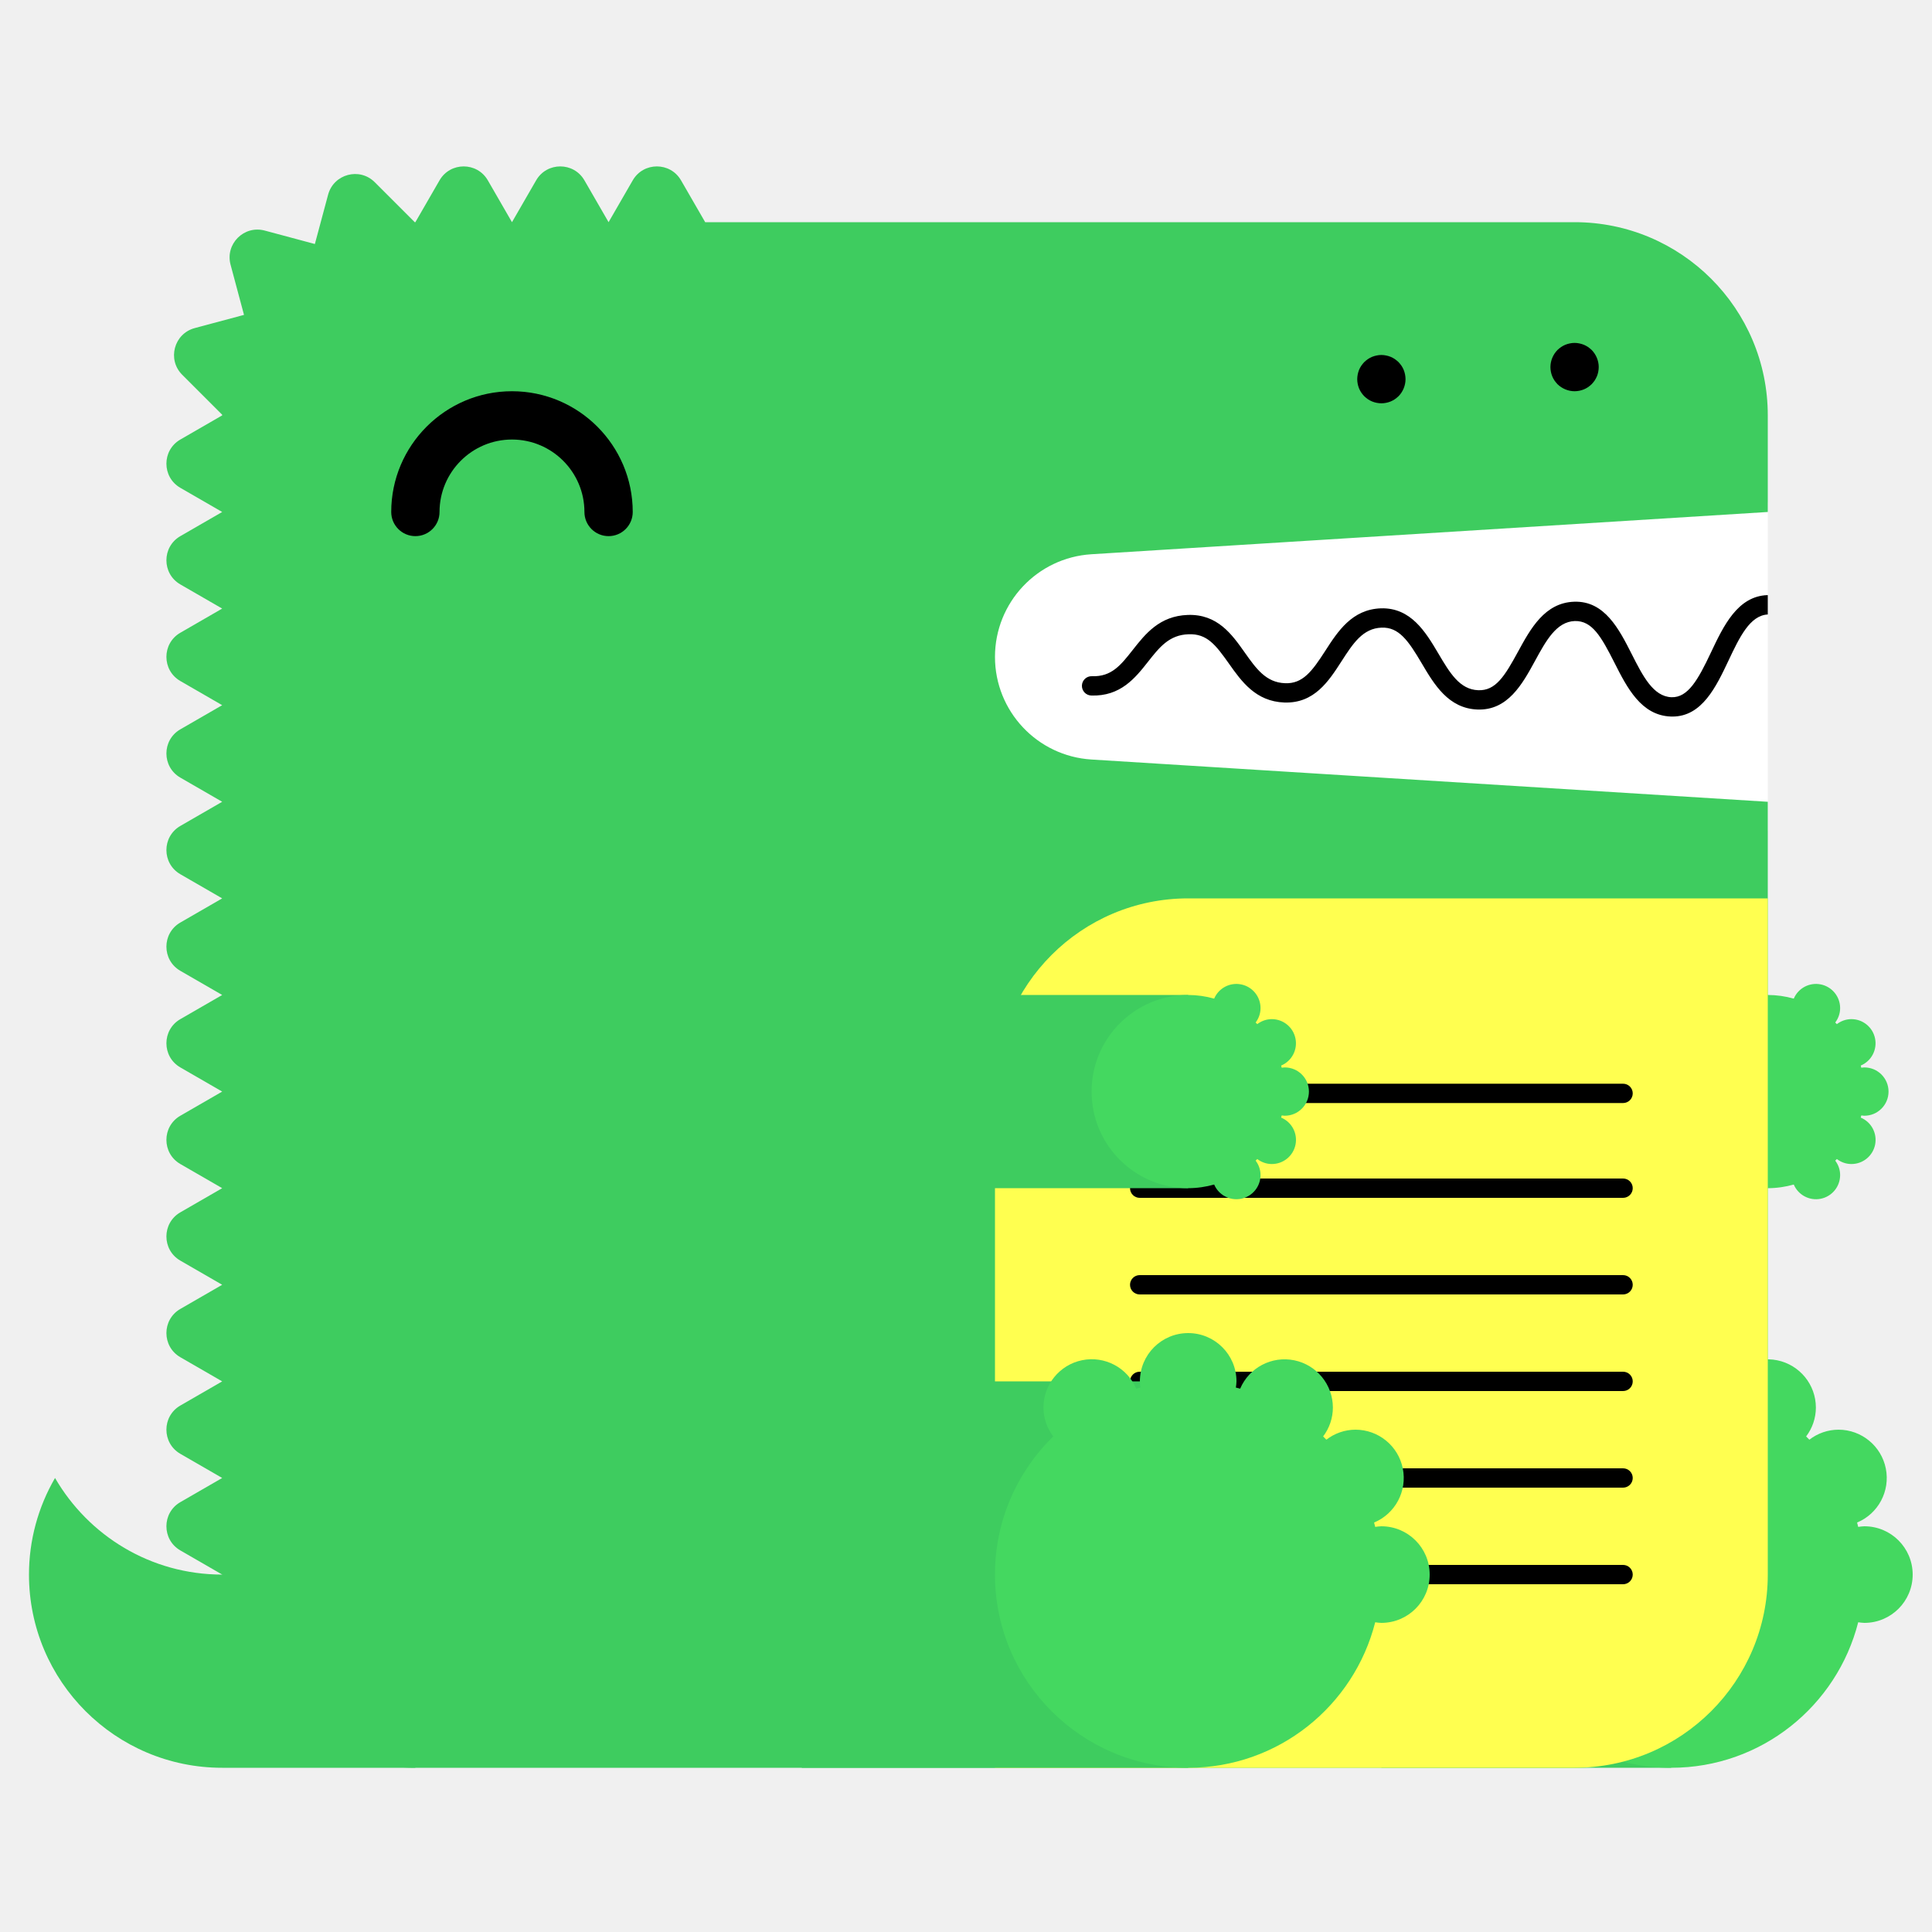
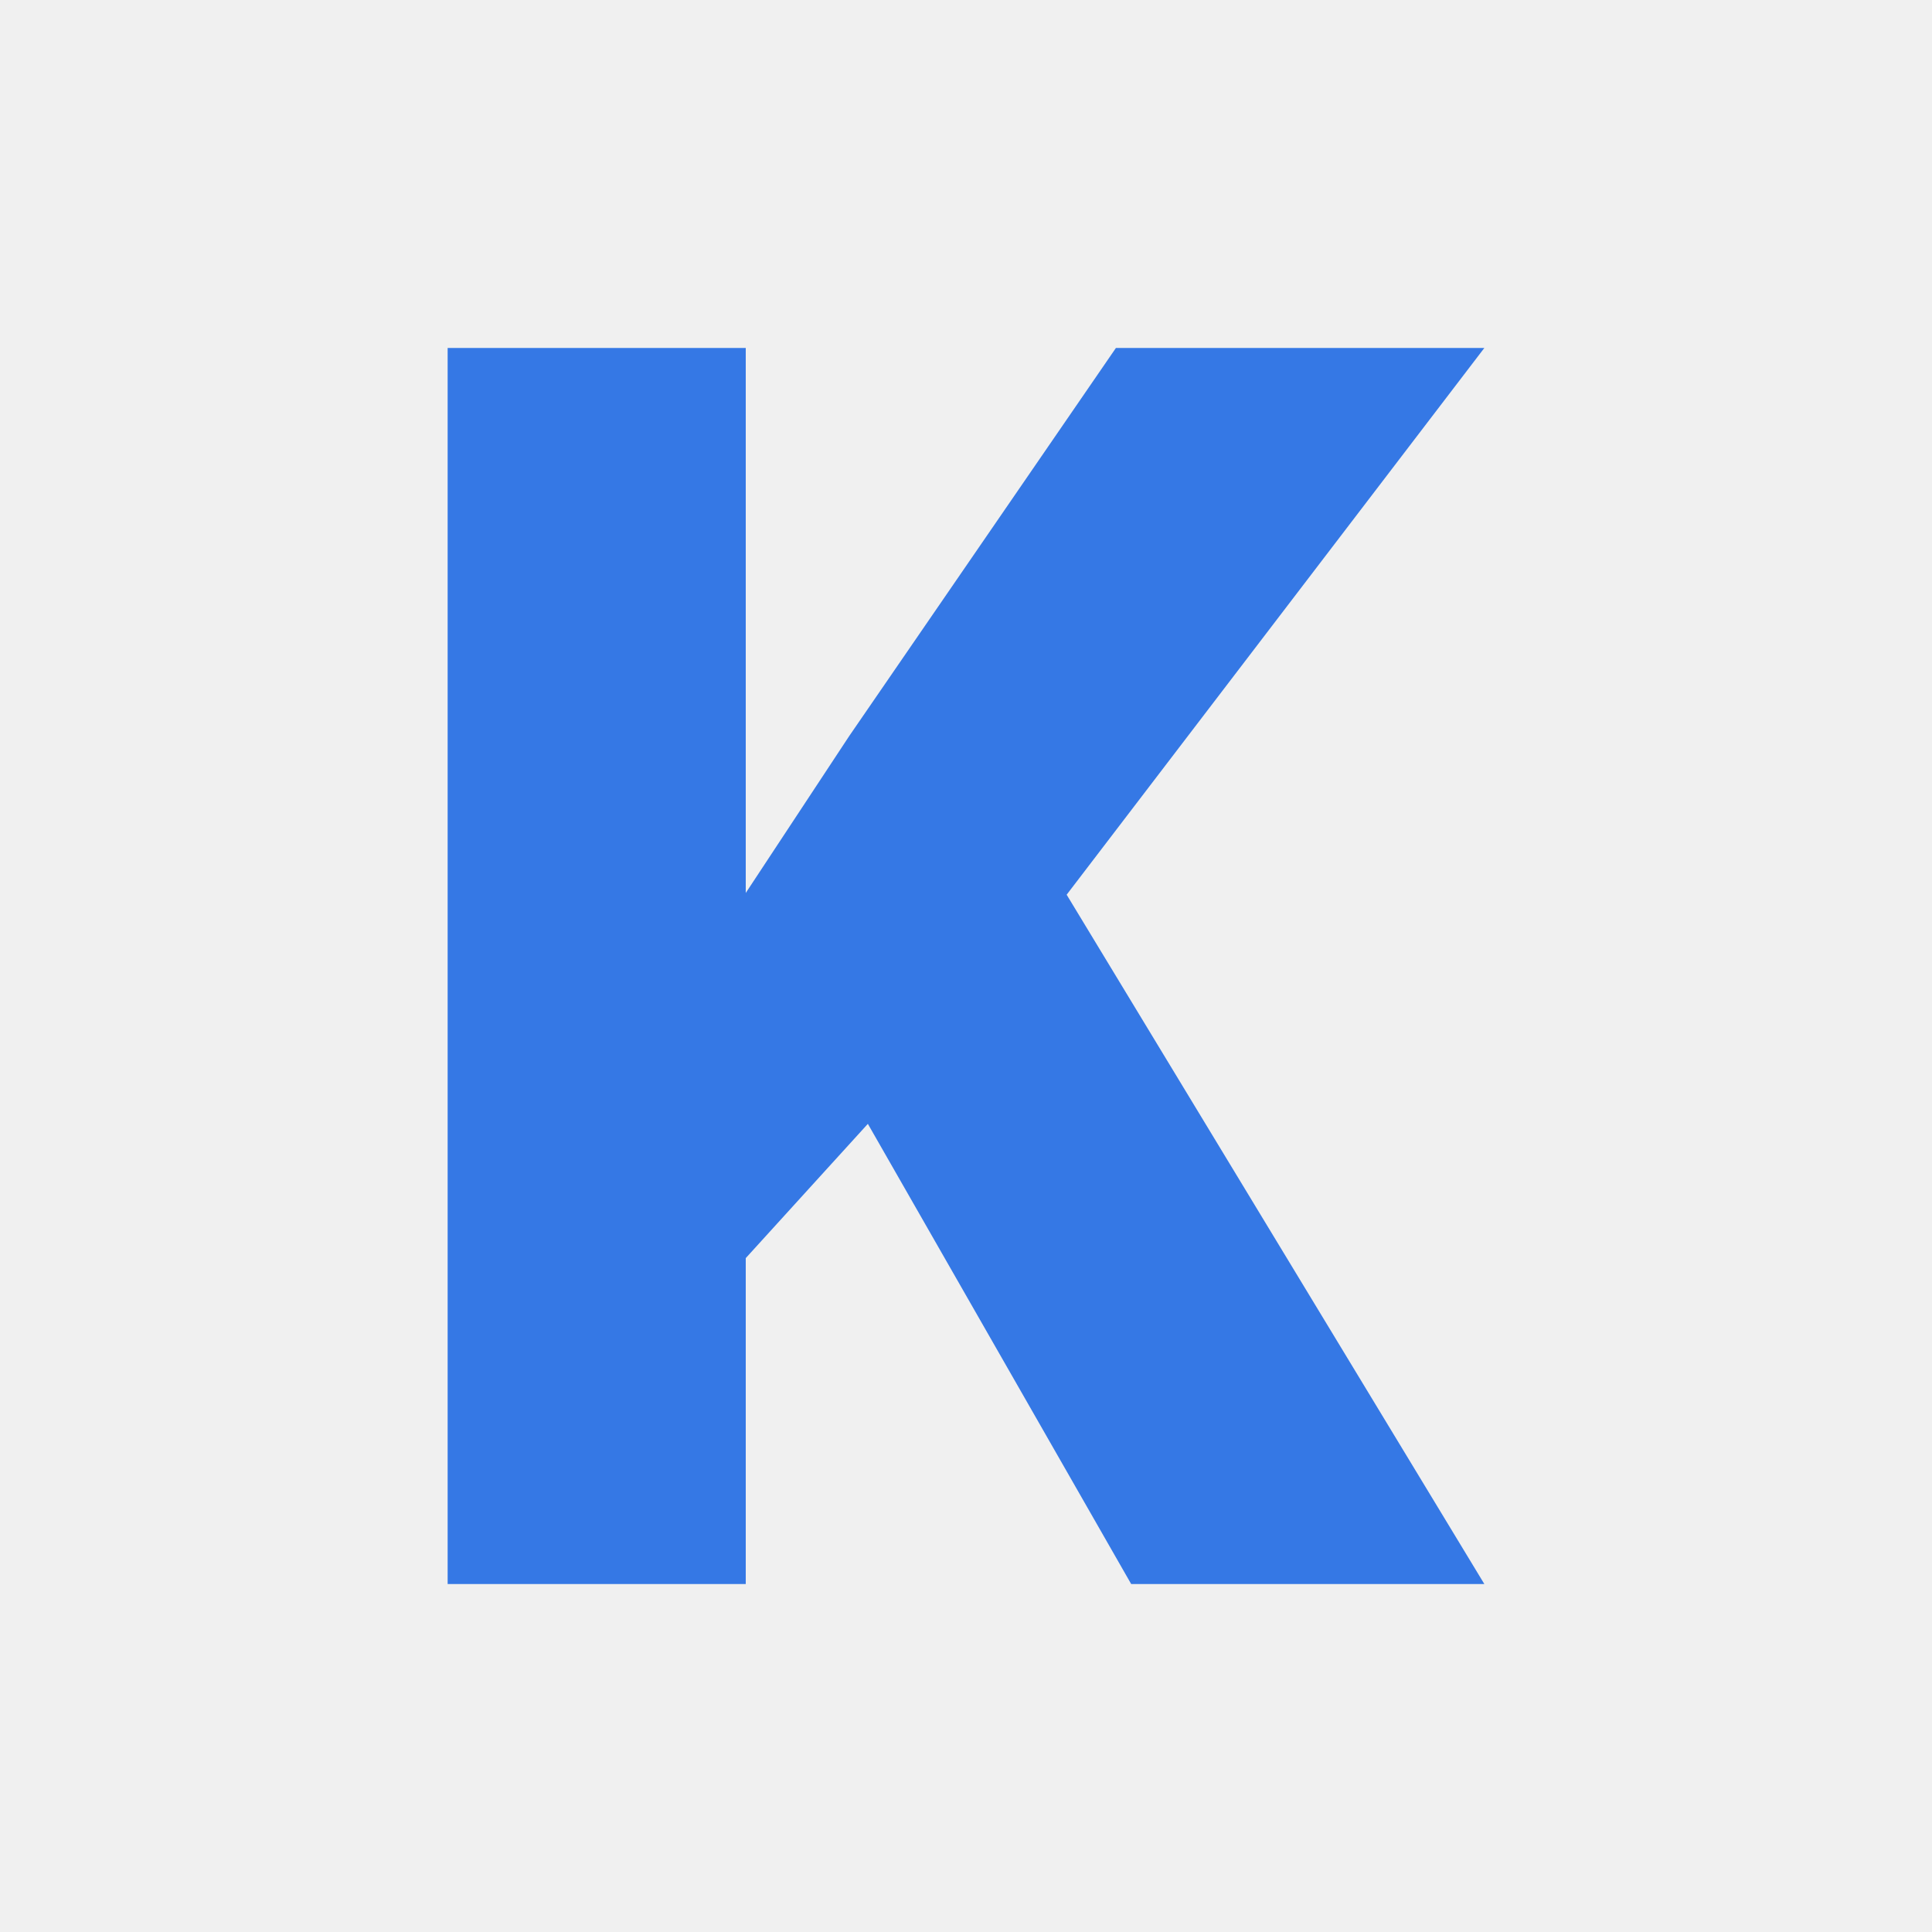
- <svg xmlns="http://www.w3.org/2000/svg" width="200" height="200" viewBox="0 0 200 200">
-   <g fill="none" fill-rule="evenodd">
-     <path fill="#FFF" d="M99 52h84v34H99z" />
-     <path d="M23 163c-7.398 0-13.843-4.027-17.303-10A19.886 19.886 0 0 0 3 163c0 11.046 8.954 20 20 20h20v-20H23z" fill="#3ECC5F" />
-     <path d="M112.98 57.376L183 53V43c0-11.046-8.954-20-20-20H73l-2.5-4.33c-1.112-1.925-3.889-1.925-5 0L63 23l-2.5-4.33c-1.111-1.925-3.889-1.925-5 0L53 23l-2.5-4.33c-1.111-1.925-3.889-1.925-5 0L43 23c-.022 0-.042.003-.065.003l-4.142-4.141c-1.57-1.571-4.252-.853-4.828 1.294l-1.369 5.104-5.192-1.392c-2.148-.575-4.111 1.389-3.535 3.536l1.39 5.193-5.102 1.367c-2.148.576-2.867 3.259-1.296 4.83l4.142 4.142c0 .021-.003.042-.003.064l-4.33 2.5c-1.925 1.111-1.925 3.889 0 5L23 53l-4.33 2.5c-1.925 1.111-1.925 3.889 0 5L23 63l-4.33 2.5c-1.925 1.111-1.925 3.889 0 5L23 73l-4.33 2.5c-1.925 1.111-1.925 3.889 0 5L23 83l-4.33 2.5c-1.925 1.111-1.925 3.889 0 5L23 93l-4.33 2.5c-1.925 1.111-1.925 3.889 0 5L23 103l-4.33 2.5c-1.925 1.111-1.925 3.889 0 5L23 113l-4.33 2.5c-1.925 1.111-1.925 3.889 0 5L23 123l-4.33 2.5c-1.925 1.111-1.925 3.889 0 5L23 133l-4.33 2.5c-1.925 1.111-1.925 3.889 0 5L23 143l-4.33 2.5c-1.925 1.111-1.925 3.889 0 5L23 153l-4.33 2.5c-1.925 1.111-1.925 3.889 0 5L23 163c0 11.046 8.954 20 20 20h120c11.046 0 20-8.954 20-20V83l-70.02-4.376A10.645 10.645 0 0 1 103 68c0-5.621 4.37-10.273 9.98-10.624" fill="#3ECC5F" />
-     <path fill="#3ECC5F" d="M143 183h30v-40h-30z" />
-     <path d="M193 158c-.219 0-.428.037-.639.064-.038-.15-.074-.301-.116-.451A5 5 0 0 0 190.32 148a4.96 4.96 0 0 0-3.016 1.036 26.531 26.531 0 0 0-.335-.336 4.955 4.955 0 0 0 1.011-2.987 5 5 0 0 0-9.599-1.959c-.148-.042-.297-.077-.445-.115.027-.211.064-.42.064-.639a5 5 0 0 0-5-5 5 5 0 0 0-5 5c0 .219.037.428.064.639-.148.038-.297.073-.445.115a4.998 4.998 0 0 0-9.599 1.959c0 1.125.384 2.151 1.011 2.987-3.717 3.632-6.031 8.693-6.031 14.3 0 11.046 8.954 20 20 20 9.339 0 17.16-6.41 19.361-15.064.211.027.42.064.639.064a5 5 0 0 0 5-5 5 5 0 0 0-5-5" fill="#44D860" />
-     <path fill="#3ECC5F" d="M153 123h30v-20h-30z" />
-     <path d="M193 115.5a2.5 2.5 0 1 0 0-5c-.109 0-.214.019-.319.032-.02-.075-.037-.15-.058-.225a2.501 2.501 0 0 0-.963-4.807c-.569 0-1.088.197-1.508.518a6.653 6.653 0 0 0-.168-.168c.314-.417.506-.931.506-1.494a2.5 2.5 0 0 0-4.8-.979A9.987 9.987 0 0 0 183 103c-5.522 0-10 4.478-10 10s4.478 10 10 10c.934 0 1.833-.138 2.69-.377a2.5 2.5 0 0 0 4.8-.979c0-.563-.192-1.077-.506-1.494.057-.055.113-.111.168-.168.42.321.939.518 1.508.518a2.5 2.5 0 0 0 .963-4.807c.021-.074.038-.15.058-.225.105.013.21.032.319.032" fill="#44D860" />
-     <path d="M63 55.5a2.5 2.5 0 0 1-2.5-2.5c0-4.136-3.364-7.5-7.5-7.5s-7.5 3.364-7.5 7.5a2.5 2.5 0 1 1-5 0c0-6.893 5.607-12.5 12.5-12.5S65.5 46.107 65.5 53a2.5 2.5 0 0 1-2.5 2.5" fill="#000" />
-     <path d="M103 183h60c11.046 0 20-8.954 20-20V93h-60c-11.046 0-20 8.954-20 20v70z" fill="#FFFF50" />
-     <path d="M168.02 124h-50.04a1 1 0 1 1 0-2h50.04a1 1 0 1 1 0 2m0 20h-50.04a1 1 0 1 1 0-2h50.04a1 1 0 1 1 0 2m0 20h-50.04a1 1 0 1 1 0-2h50.04a1 1 0 1 1 0 2m0-49.814h-50.04a1 1 0 1 1 0-2h50.04a1 1 0 1 1 0 2m0 19.814h-50.04a1 1 0 1 1 0-2h50.04a1 1 0 1 1 0 2m0 20h-50.04a1 1 0 1 1 0-2h50.04a1 1 0 1 1 0 2M183 61.611c-.012 0-.022-.006-.034-.005-3.09.105-4.552 3.196-5.842 5.923-1.346 2.85-2.387 4.703-4.093 4.647-1.889-.068-2.969-2.202-4.113-4.46-1.314-2.594-2.814-5.536-5.963-5.426-3.046.104-4.513 2.794-5.807 5.167-1.377 2.528-2.314 4.065-4.121 3.994-1.927-.07-2.951-1.805-4.136-3.813-1.321-2.236-2.848-4.75-5.936-4.664-2.994.103-4.465 2.385-5.763 4.4-1.373 2.13-2.335 3.428-4.165 3.351-1.973-.07-2.992-1.51-4.171-3.177-1.324-1.873-2.816-3.993-5.895-3.89-2.928.1-4.399 1.97-5.696 3.618-1.232 1.564-2.194 2.802-4.229 2.724a1 1 0 0 0-.072 2c3.017.101 4.545-1.8 5.872-3.487 1.177-1.496 2.193-2.787 4.193-2.855 1.926-.082 2.829 1.115 4.195 3.045 1.297 1.834 2.769 3.914 5.731 4.021 3.103.104 4.596-2.215 5.918-4.267 1.182-1.834 2.202-3.417 4.15-3.484 1.793-.067 2.769 1.35 4.145 3.681 1.297 2.197 2.766 4.686 5.787 4.796 3.125.108 4.634-2.62 5.949-5.035 1.139-2.088 2.214-4.06 4.119-4.126 1.793-.042 2.728 1.595 4.111 4.33 1.292 2.553 2.757 5.445 5.825 5.556l.169.003c3.064 0 4.518-3.075 5.805-5.794 1.139-2.41 2.217-4.68 4.067-4.773v-2z" fill="#000" />
-     <path fill="#3ECC5F" d="M83 183h40v-40H83z" />
-     <path d="M143 158c-.219 0-.428.037-.639.064-.038-.15-.074-.301-.116-.451A5 5 0 0 0 140.32 148a4.96 4.96 0 0 0-3.016 1.036 26.531 26.531 0 0 0-.335-.336 4.955 4.955 0 0 0 1.011-2.987 5 5 0 0 0-9.599-1.959c-.148-.042-.297-.077-.445-.115.027-.211.064-.42.064-.639a5 5 0 0 0-5-5 5 5 0 0 0-5 5c0 .219.037.428.064.639-.148.038-.297.073-.445.115a4.998 4.998 0 0 0-9.599 1.959c0 1.125.384 2.151 1.011 2.987-3.717 3.632-6.031 8.693-6.031 14.3 0 11.046 8.954 20 20 20 9.339 0 17.16-6.41 19.361-15.064.211.027.42.064.639.064a5 5 0 0 0 5-5 5 5 0 0 0-5-5" fill="#44D860" />
-     <path fill="#3ECC5F" d="M83 123h40v-20H83z" />
-     <path d="M133 115.5a2.5 2.5 0 1 0 0-5c-.109 0-.214.019-.319.032-.02-.075-.037-.15-.058-.225a2.501 2.501 0 0 0-.963-4.807c-.569 0-1.088.197-1.508.518a6.653 6.653 0 0 0-.168-.168c.314-.417.506-.931.506-1.494a2.5 2.5 0 0 0-4.8-.979A9.987 9.987 0 0 0 123 103c-5.522 0-10 4.478-10 10s4.478 10 10 10c.934 0 1.833-.138 2.69-.377a2.5 2.5 0 0 0 4.8-.979c0-.563-.192-1.077-.506-1.494.057-.055.113-.111.168-.168.42.321.939.518 1.508.518a2.5 2.5 0 0 0 .963-4.807c.021-.074.038-.15.058-.225.105.013.21.032.319.032" fill="#44D860" />
-     <path d="M143 41.75c-.16 0-.33-.02-.49-.05a2.52 2.52 0 0 1-.47-.14c-.15-.06-.29-.14-.431-.23-.13-.09-.259-.2-.38-.31-.109-.12-.219-.24-.309-.38s-.17-.28-.231-.43a2.619 2.619 0 0 1-.189-.96c0-.16.02-.33.05-.49.03-.16.08-.31.139-.47.061-.15.141-.29.231-.43.09-.13.2-.26.309-.38.121-.11.25-.22.38-.31.141-.09.281-.17.431-.23.149-.06.31-.11.47-.14.32-.07.65-.07.98 0 .159.03.32.08.47.14.149.06.29.14.43.23.13.09.259.2.38.31.11.12.22.25.31.38.09.14.17.28.23.43.06.16.11.31.14.47.029.16.05.33.05.49 0 .66-.271 1.31-.73 1.77-.121.11-.25.22-.38.31-.14.09-.281.17-.43.23a2.565 2.565 0 0 1-.96.19m20-1.25c-.66 0-1.3-.27-1.771-.73a3.802 3.802 0 0 1-.309-.38c-.09-.14-.17-.28-.231-.43a2.619 2.619 0 0 1-.189-.96c0-.66.27-1.3.729-1.77.121-.11.25-.22.38-.31.141-.09.281-.17.431-.23.149-.06.31-.11.47-.14.32-.07.66-.07.98 0 .159.03.32.08.47.14.149.06.29.14.43.23.13.09.259.2.38.31.459.47.73 1.11.73 1.77 0 .16-.021.33-.05.49-.03.16-.08.32-.14.47-.07.15-.14.29-.23.43-.09.13-.2.26-.31.38-.121.11-.25.22-.38.31-.14.09-.281.17-.43.23a2.565 2.565 0 0 1-.96.19" fill="#000" />
-   </g>
+ <svg xmlns="http://www.w3.org/2000/svg" width="256" height="256" viewBox="0 0 100 100">
+   <path d="M58.55 81.99L44.92 58.17L38.60 65.12L38.60 81.99L23.17 81.99L23.17 18.01L38.60 18.01L38.60 46.22L43.96 38.09L57.76 18.01L76.83 18.01L55.21 46.31L76.83 81.99L58.55 81.99Z" fill="#3578e5" />
</svg>
